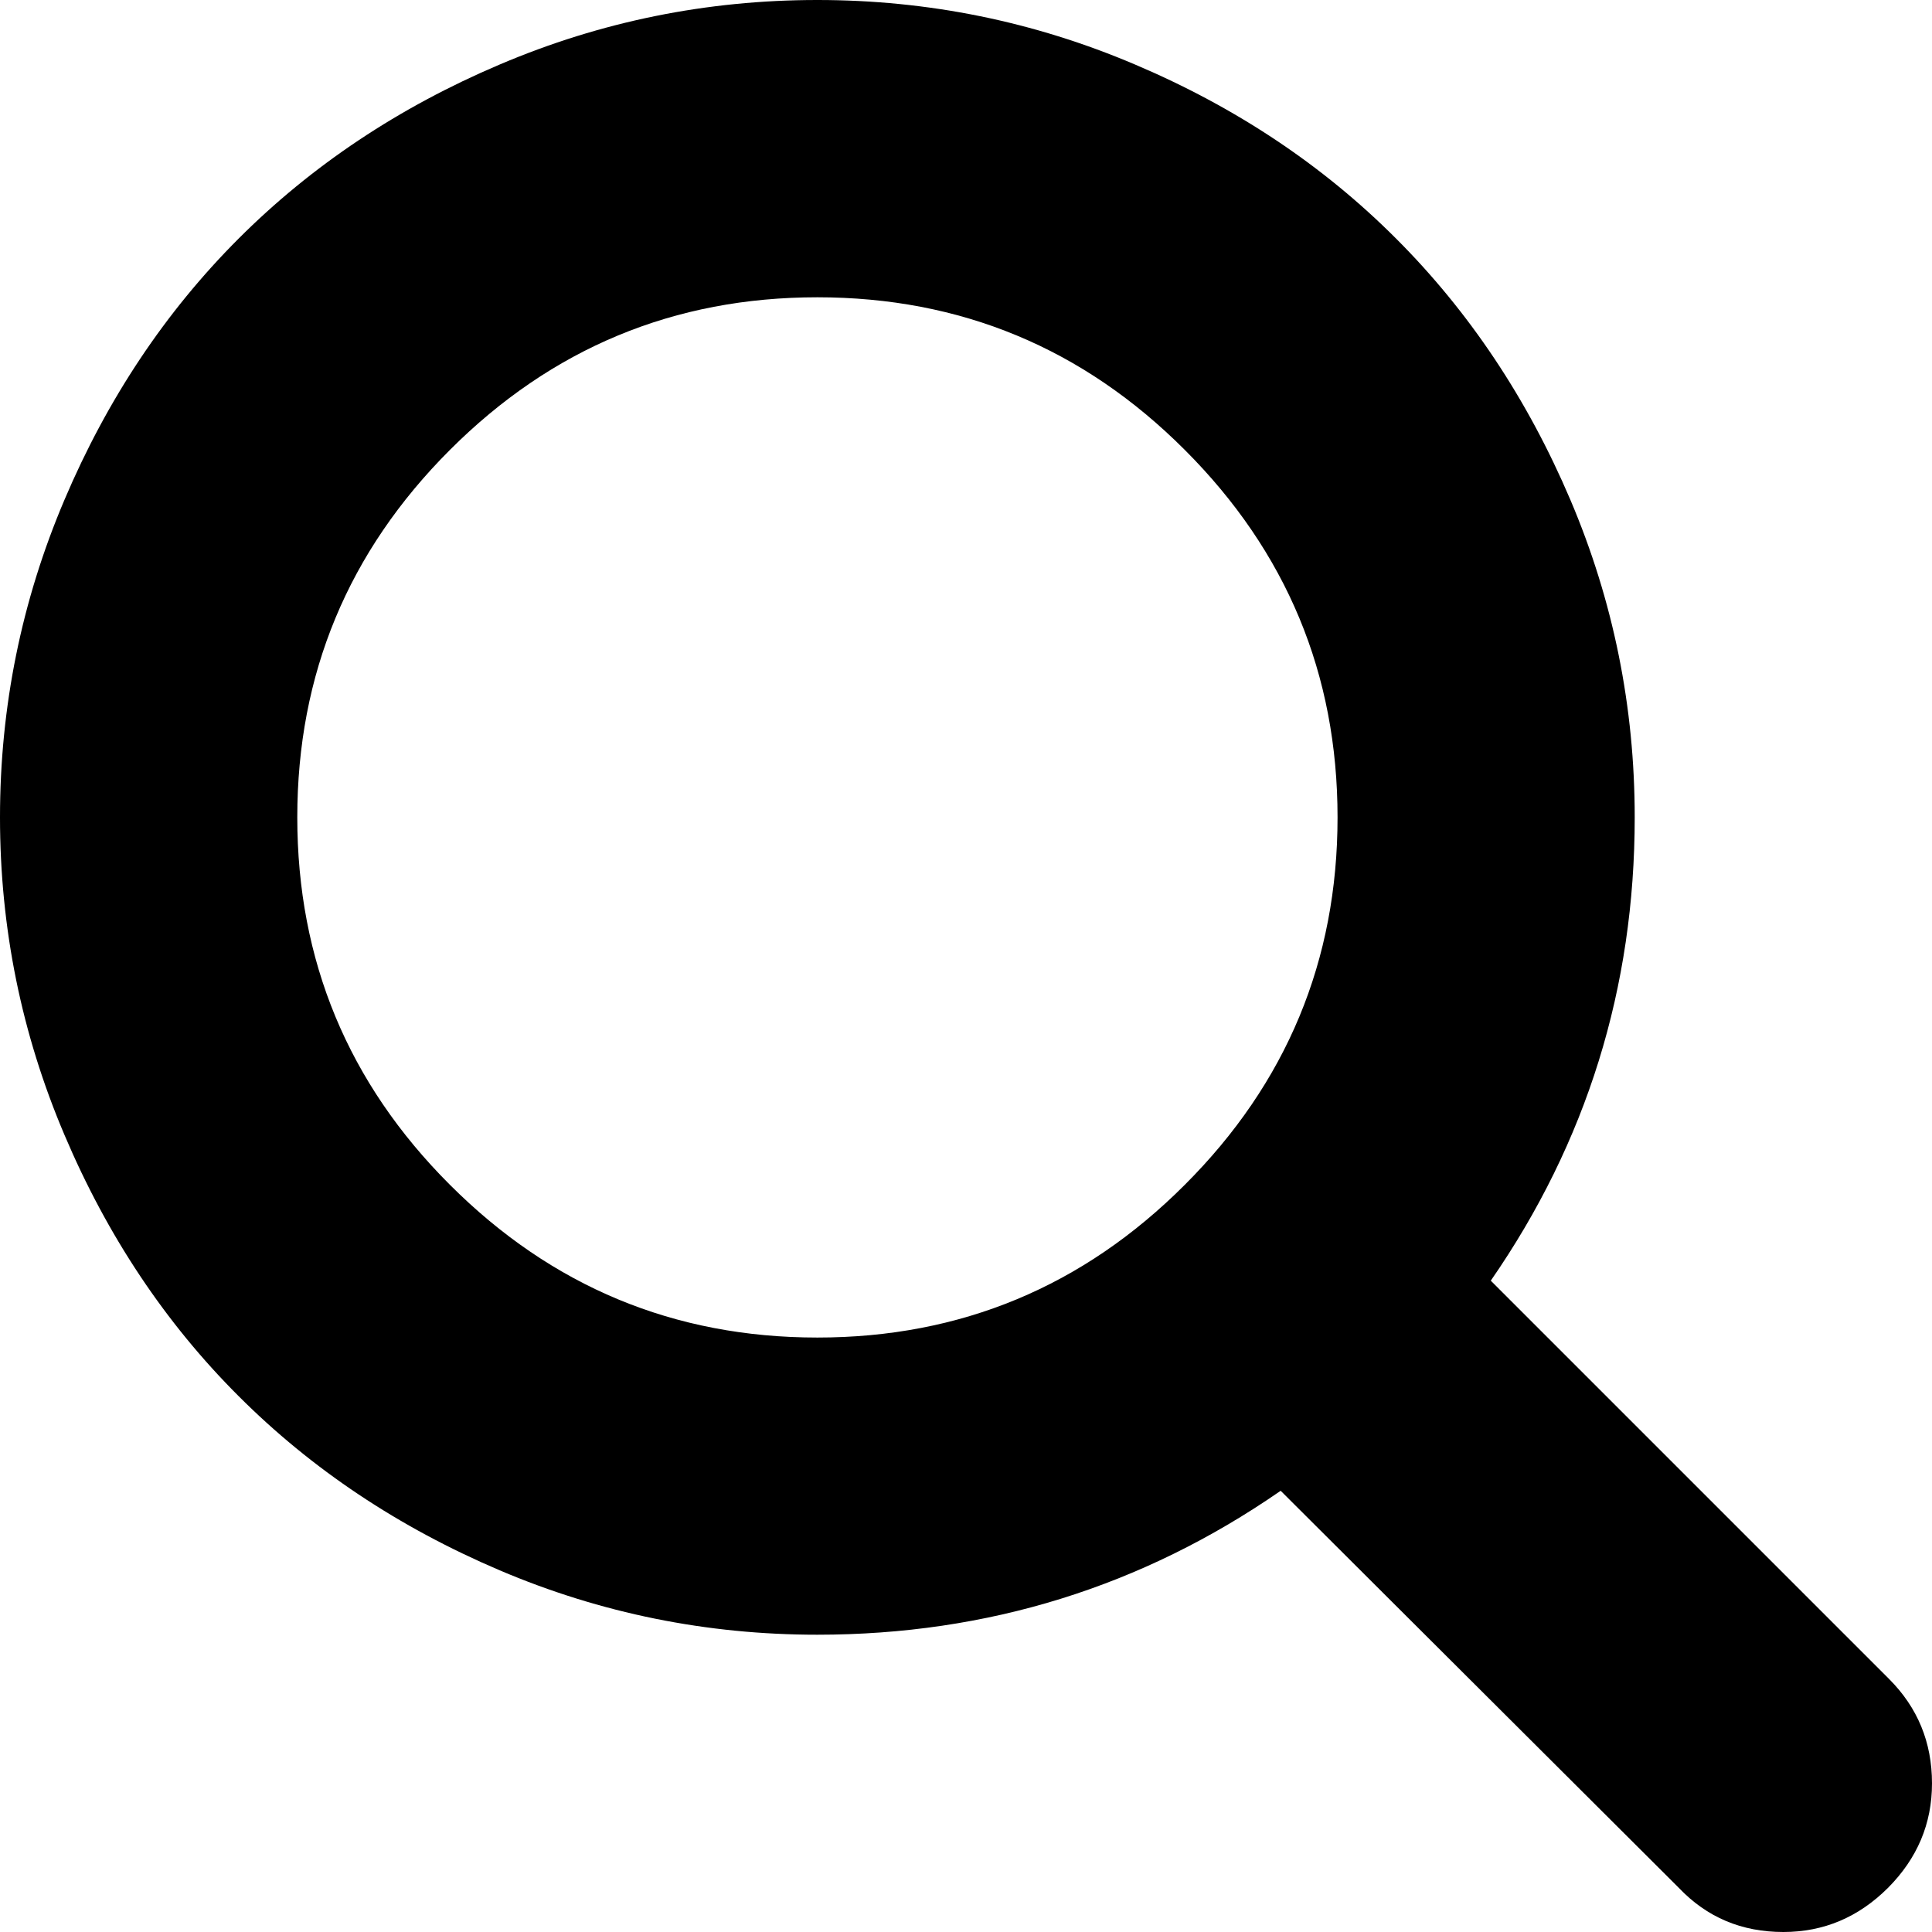
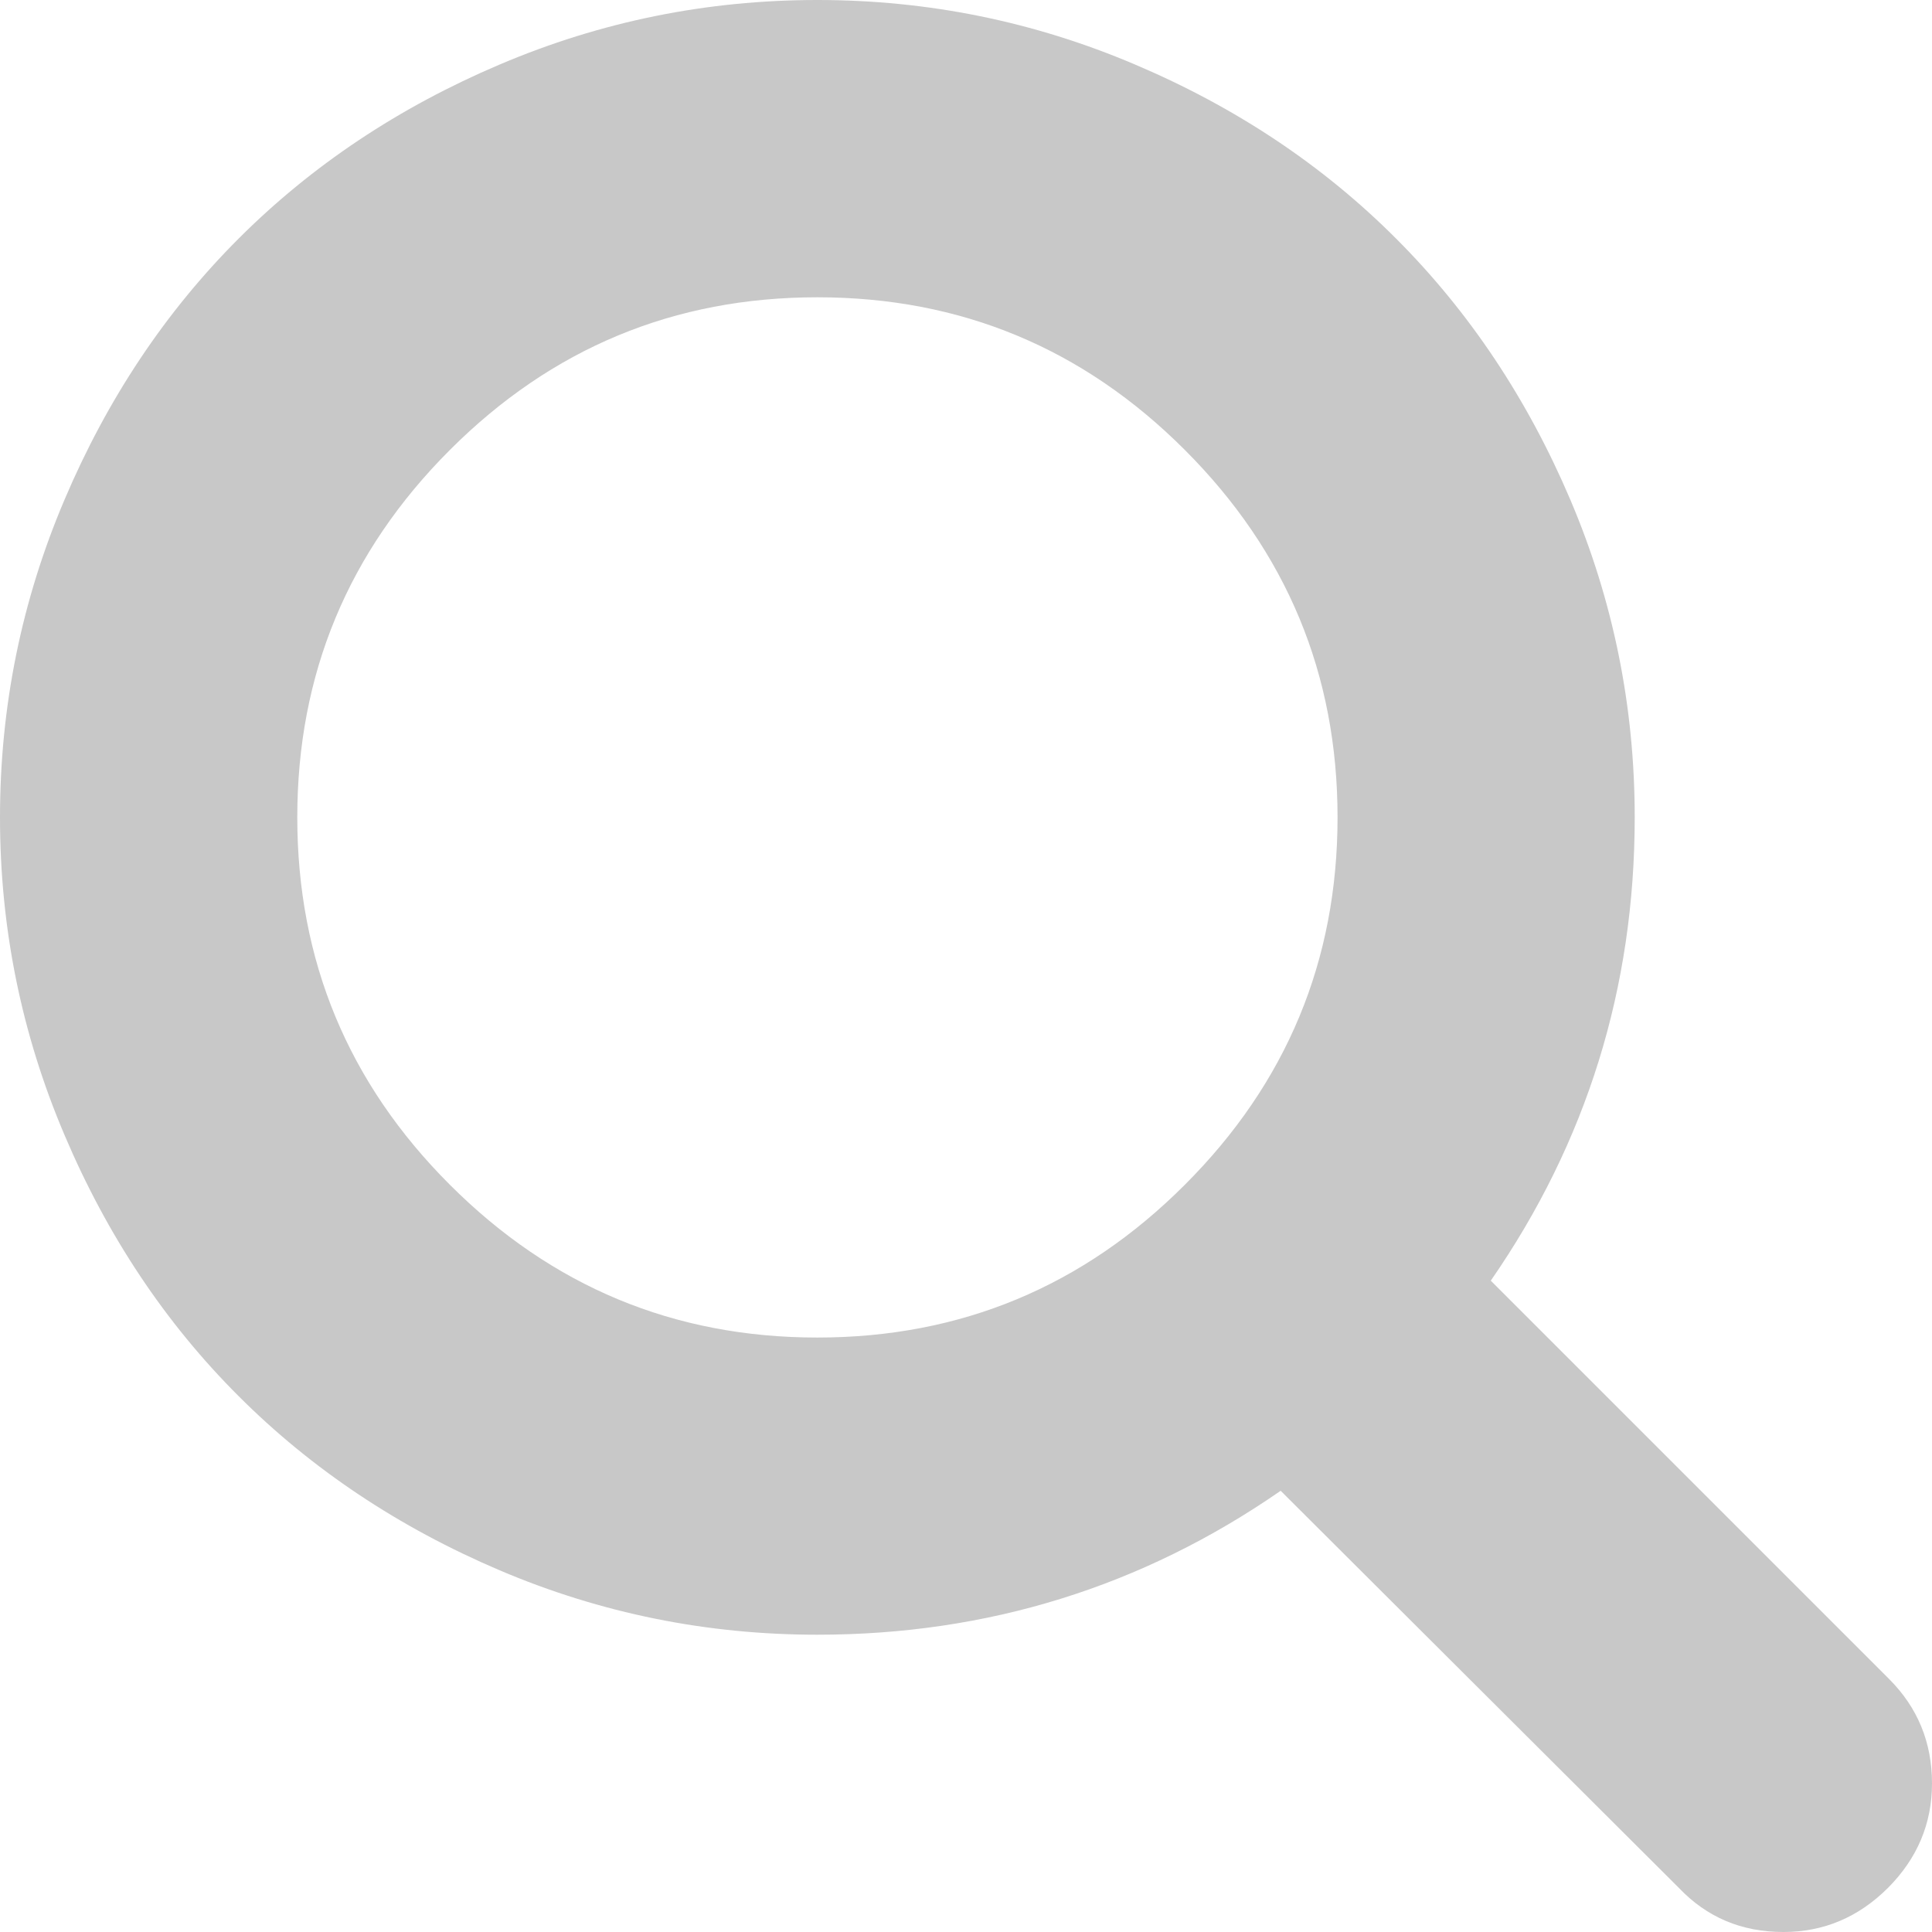
<svg xmlns="http://www.w3.org/2000/svg" width="16px" height="16px" viewBox="0 0 16 16" version="1.1">
-   <path d="M11.077,6.769 C11.077,5.583 10.655,4.569 9.812,3.726 C8.97,2.883 7.955,2.462 6.769,2.462 C5.583,2.462 4.569,2.883 3.726,3.726 C2.883,4.569 2.462,5.583 2.462,6.769 C2.462,7.955 2.883,8.97 3.726,9.812 C4.569,10.655 5.583,11.077 6.769,11.077 C7.955,11.077 8.97,10.655 9.812,9.812 C10.655,8.97 11.077,7.955 11.077,6.769 Z M16,14.769 C16,15.103 15.878,15.391 15.635,15.635 C15.391,15.878 15.103,16 14.769,16 C14.423,16 14.135,15.878 13.904,15.635 L10.606,12.346 C9.458,13.141 8.179,13.538 6.769,13.538 C5.853,13.538 4.976,13.361 4.139,13.005 C3.303,12.649 2.582,12.168 1.976,11.562 C1.37,10.957 0.889,10.236 0.534,9.399 C0.178,8.562 0,7.686 0,6.769 C0,5.853 0.178,4.976 0.534,4.139 C0.889,3.303 1.37,2.582 1.976,1.976 C2.582,1.37 3.303,0.889 4.139,0.534 C4.976,0.178 5.853,0 6.769,0 C7.686,0 8.562,0.178 9.399,0.534 C10.236,0.889 10.957,1.37 11.562,1.976 C12.168,2.582 12.649,3.303 13.005,4.139 C13.361,4.976 13.538,5.853 13.538,6.769 C13.538,8.179 13.141,9.458 12.346,10.606 L15.644,13.904 C15.881,14.141 16,14.429 16,14.769 Z" id="Shape" />
+   <path fill="#c8c8c8" d="M11.077,6.769 C11.077,5.583 10.655,4.569 9.812,3.726 C8.97,2.883 7.955,2.462 6.769,2.462 C5.583,2.462 4.569,2.883 3.726,3.726 C2.883,4.569 2.462,5.583 2.462,6.769 C2.462,7.955 2.883,8.97 3.726,9.812 C4.569,10.655 5.583,11.077 6.769,11.077 C7.955,11.077 8.97,10.655 9.812,9.812 C10.655,8.97 11.077,7.955 11.077,6.769 Z M16,14.769 C16,15.103 15.878,15.391 15.635,15.635 C15.391,15.878 15.103,16 14.769,16 C14.423,16 14.135,15.878 13.904,15.635 L10.606,12.346 C9.458,13.141 8.179,13.538 6.769,13.538 C5.853,13.538 4.976,13.361 4.139,13.005 C3.303,12.649 2.582,12.168 1.976,11.562 C1.37,10.957 0.889,10.236 0.534,9.399 C0.178,8.562 0,7.686 0,6.769 C0,5.853 0.178,4.976 0.534,4.139 C0.889,3.303 1.37,2.582 1.976,1.976 C2.582,1.37 3.303,0.889 4.139,0.534 C4.976,0.178 5.853,0 6.769,0 C7.686,0 8.562,0.178 9.399,0.534 C10.236,0.889 10.957,1.37 11.562,1.976 C12.168,2.582 12.649,3.303 13.005,4.139 C13.361,4.976 13.538,5.853 13.538,6.769 C13.538,8.179 13.141,9.458 12.346,10.606 L15.644,13.904 C15.881,14.141 16,14.429 16,14.769 Z" id="Shape" />
</svg>
